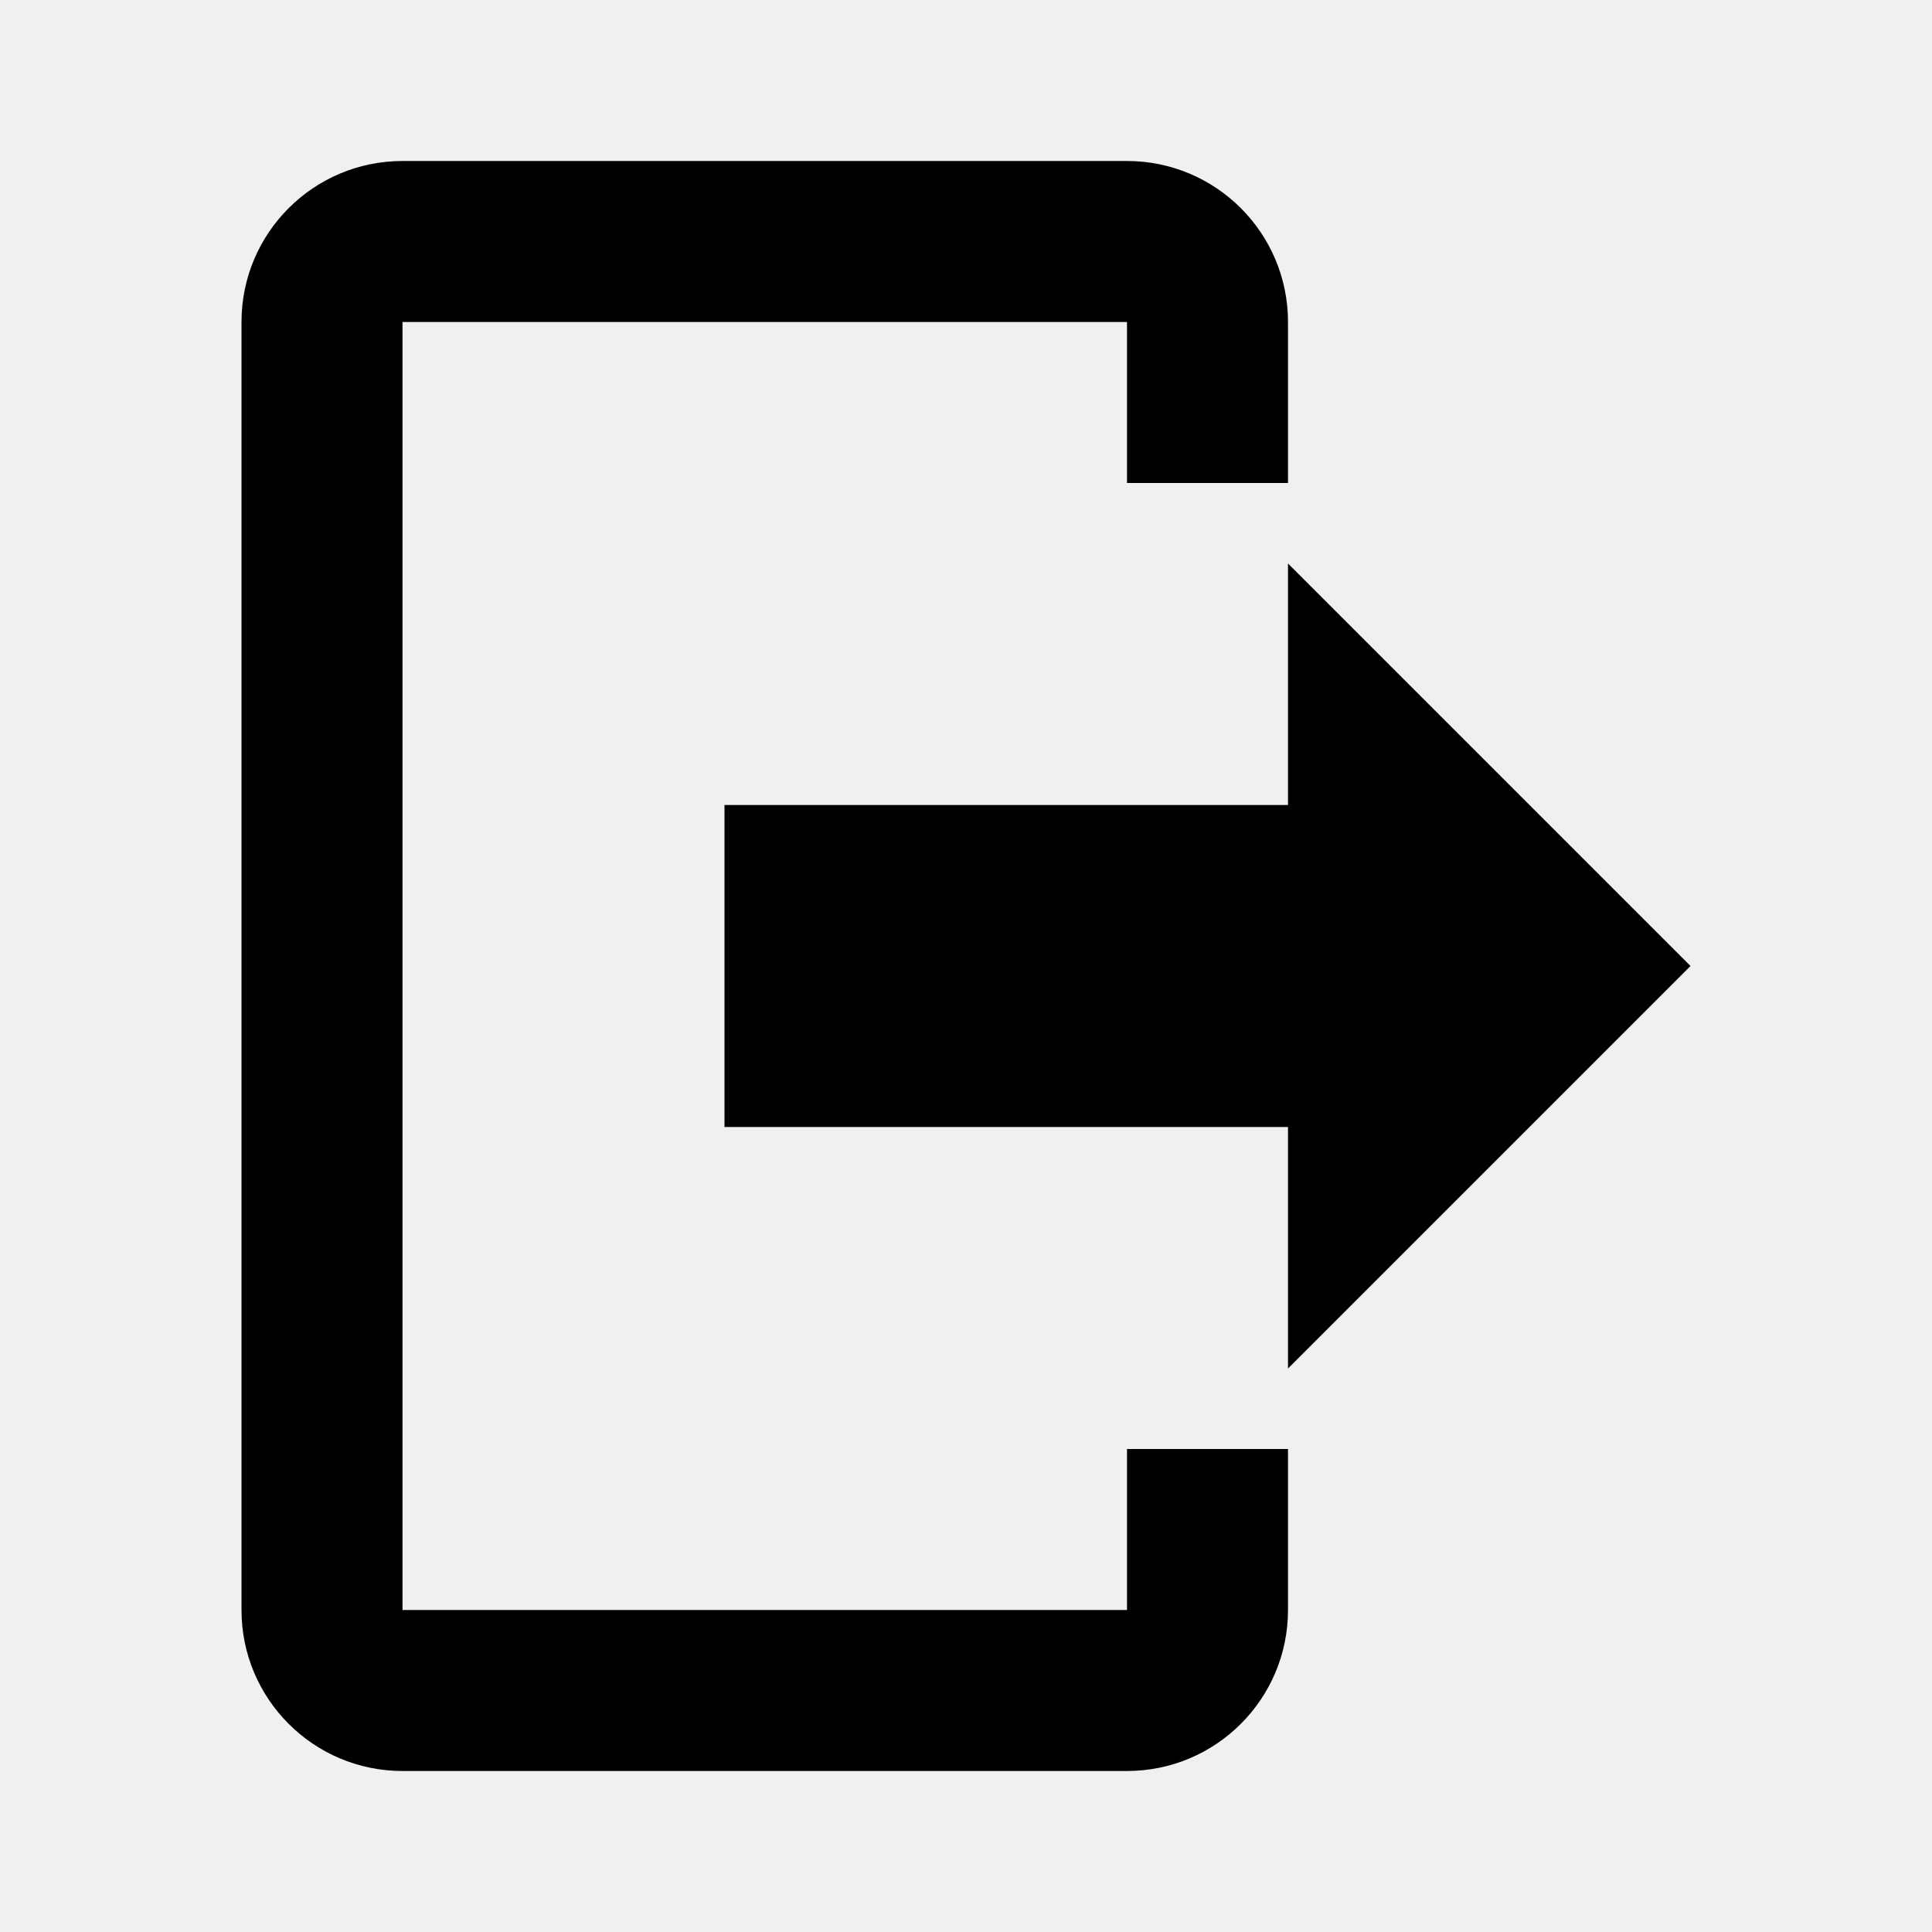
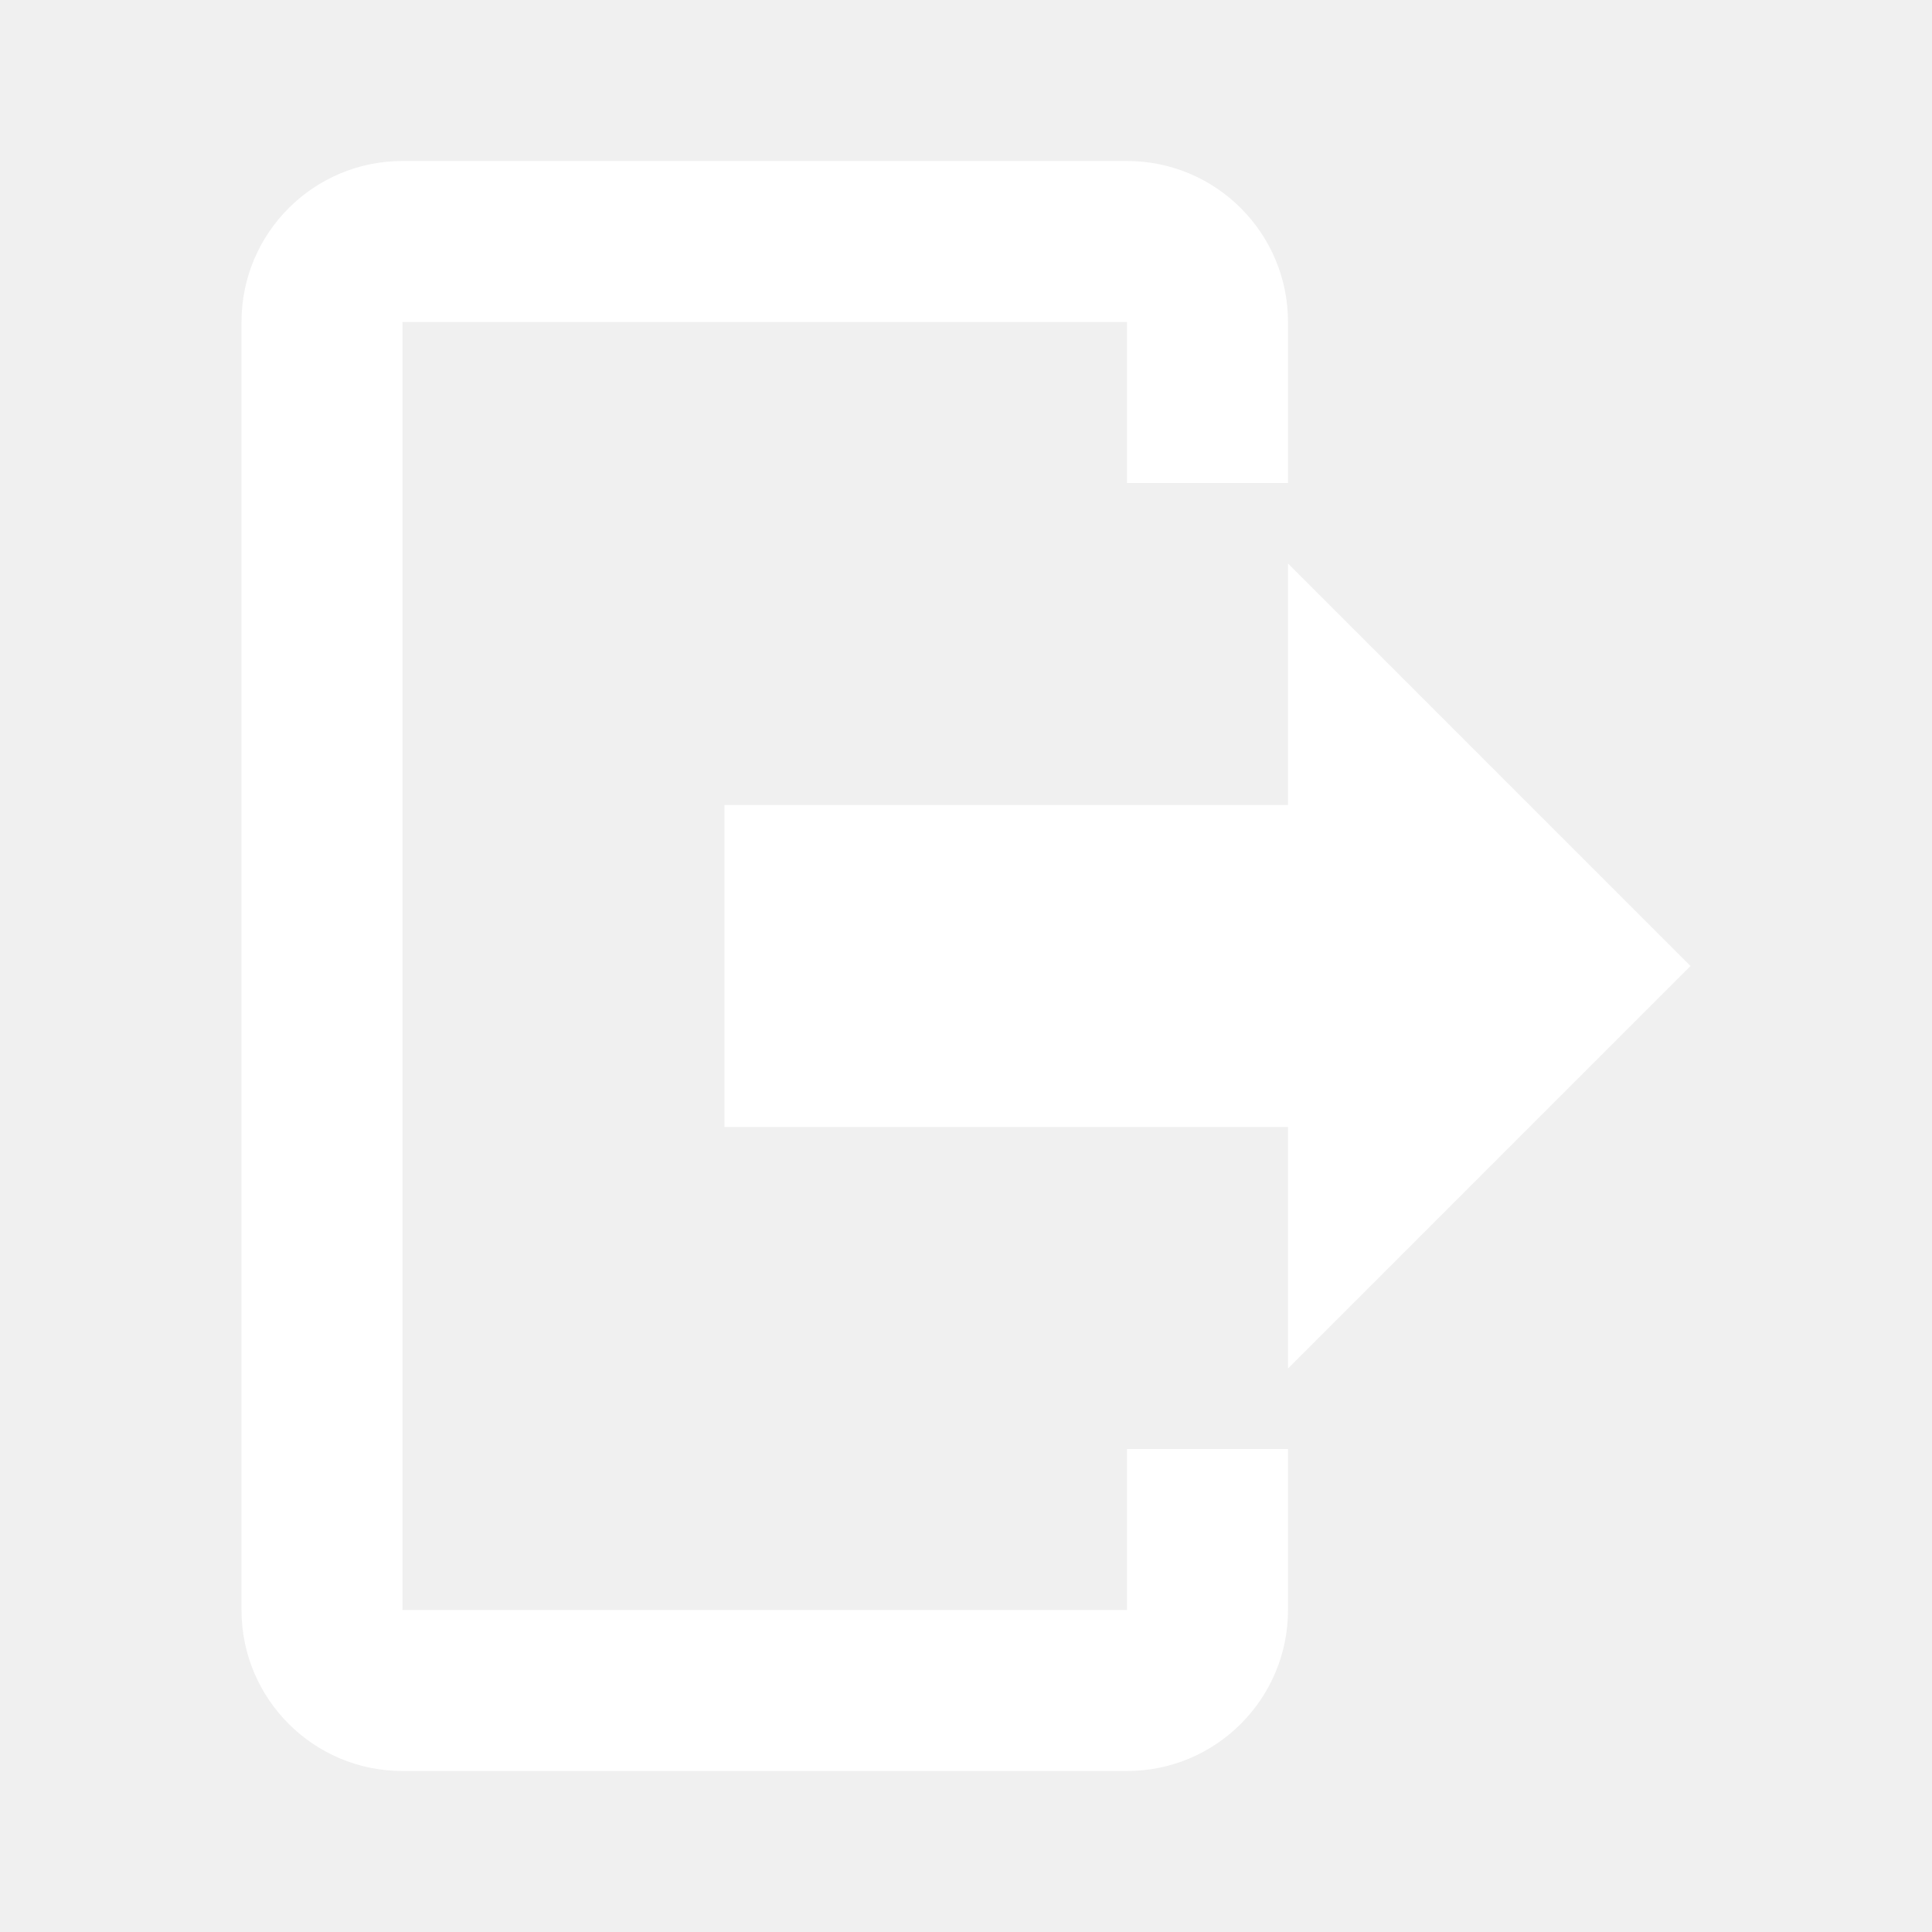
- <svg xmlns="http://www.w3.org/2000/svg" viewBox="0 0 24 24">
+ <svg xmlns="http://www.w3.org/2000/svg" fill="#fff" viewBox="0 0 24 24">
  <path d="M16,17V14H9V10H16V7L21,12L16,17M14,2A2,2 0 0,1 16,4V6H14V4H5V20H14V18H16V20A2,2 0 0,1 14,22H5A2,2 0 0,1 3,20V4A2,2 0 0,1 5,2H14Z" />
</svg>
